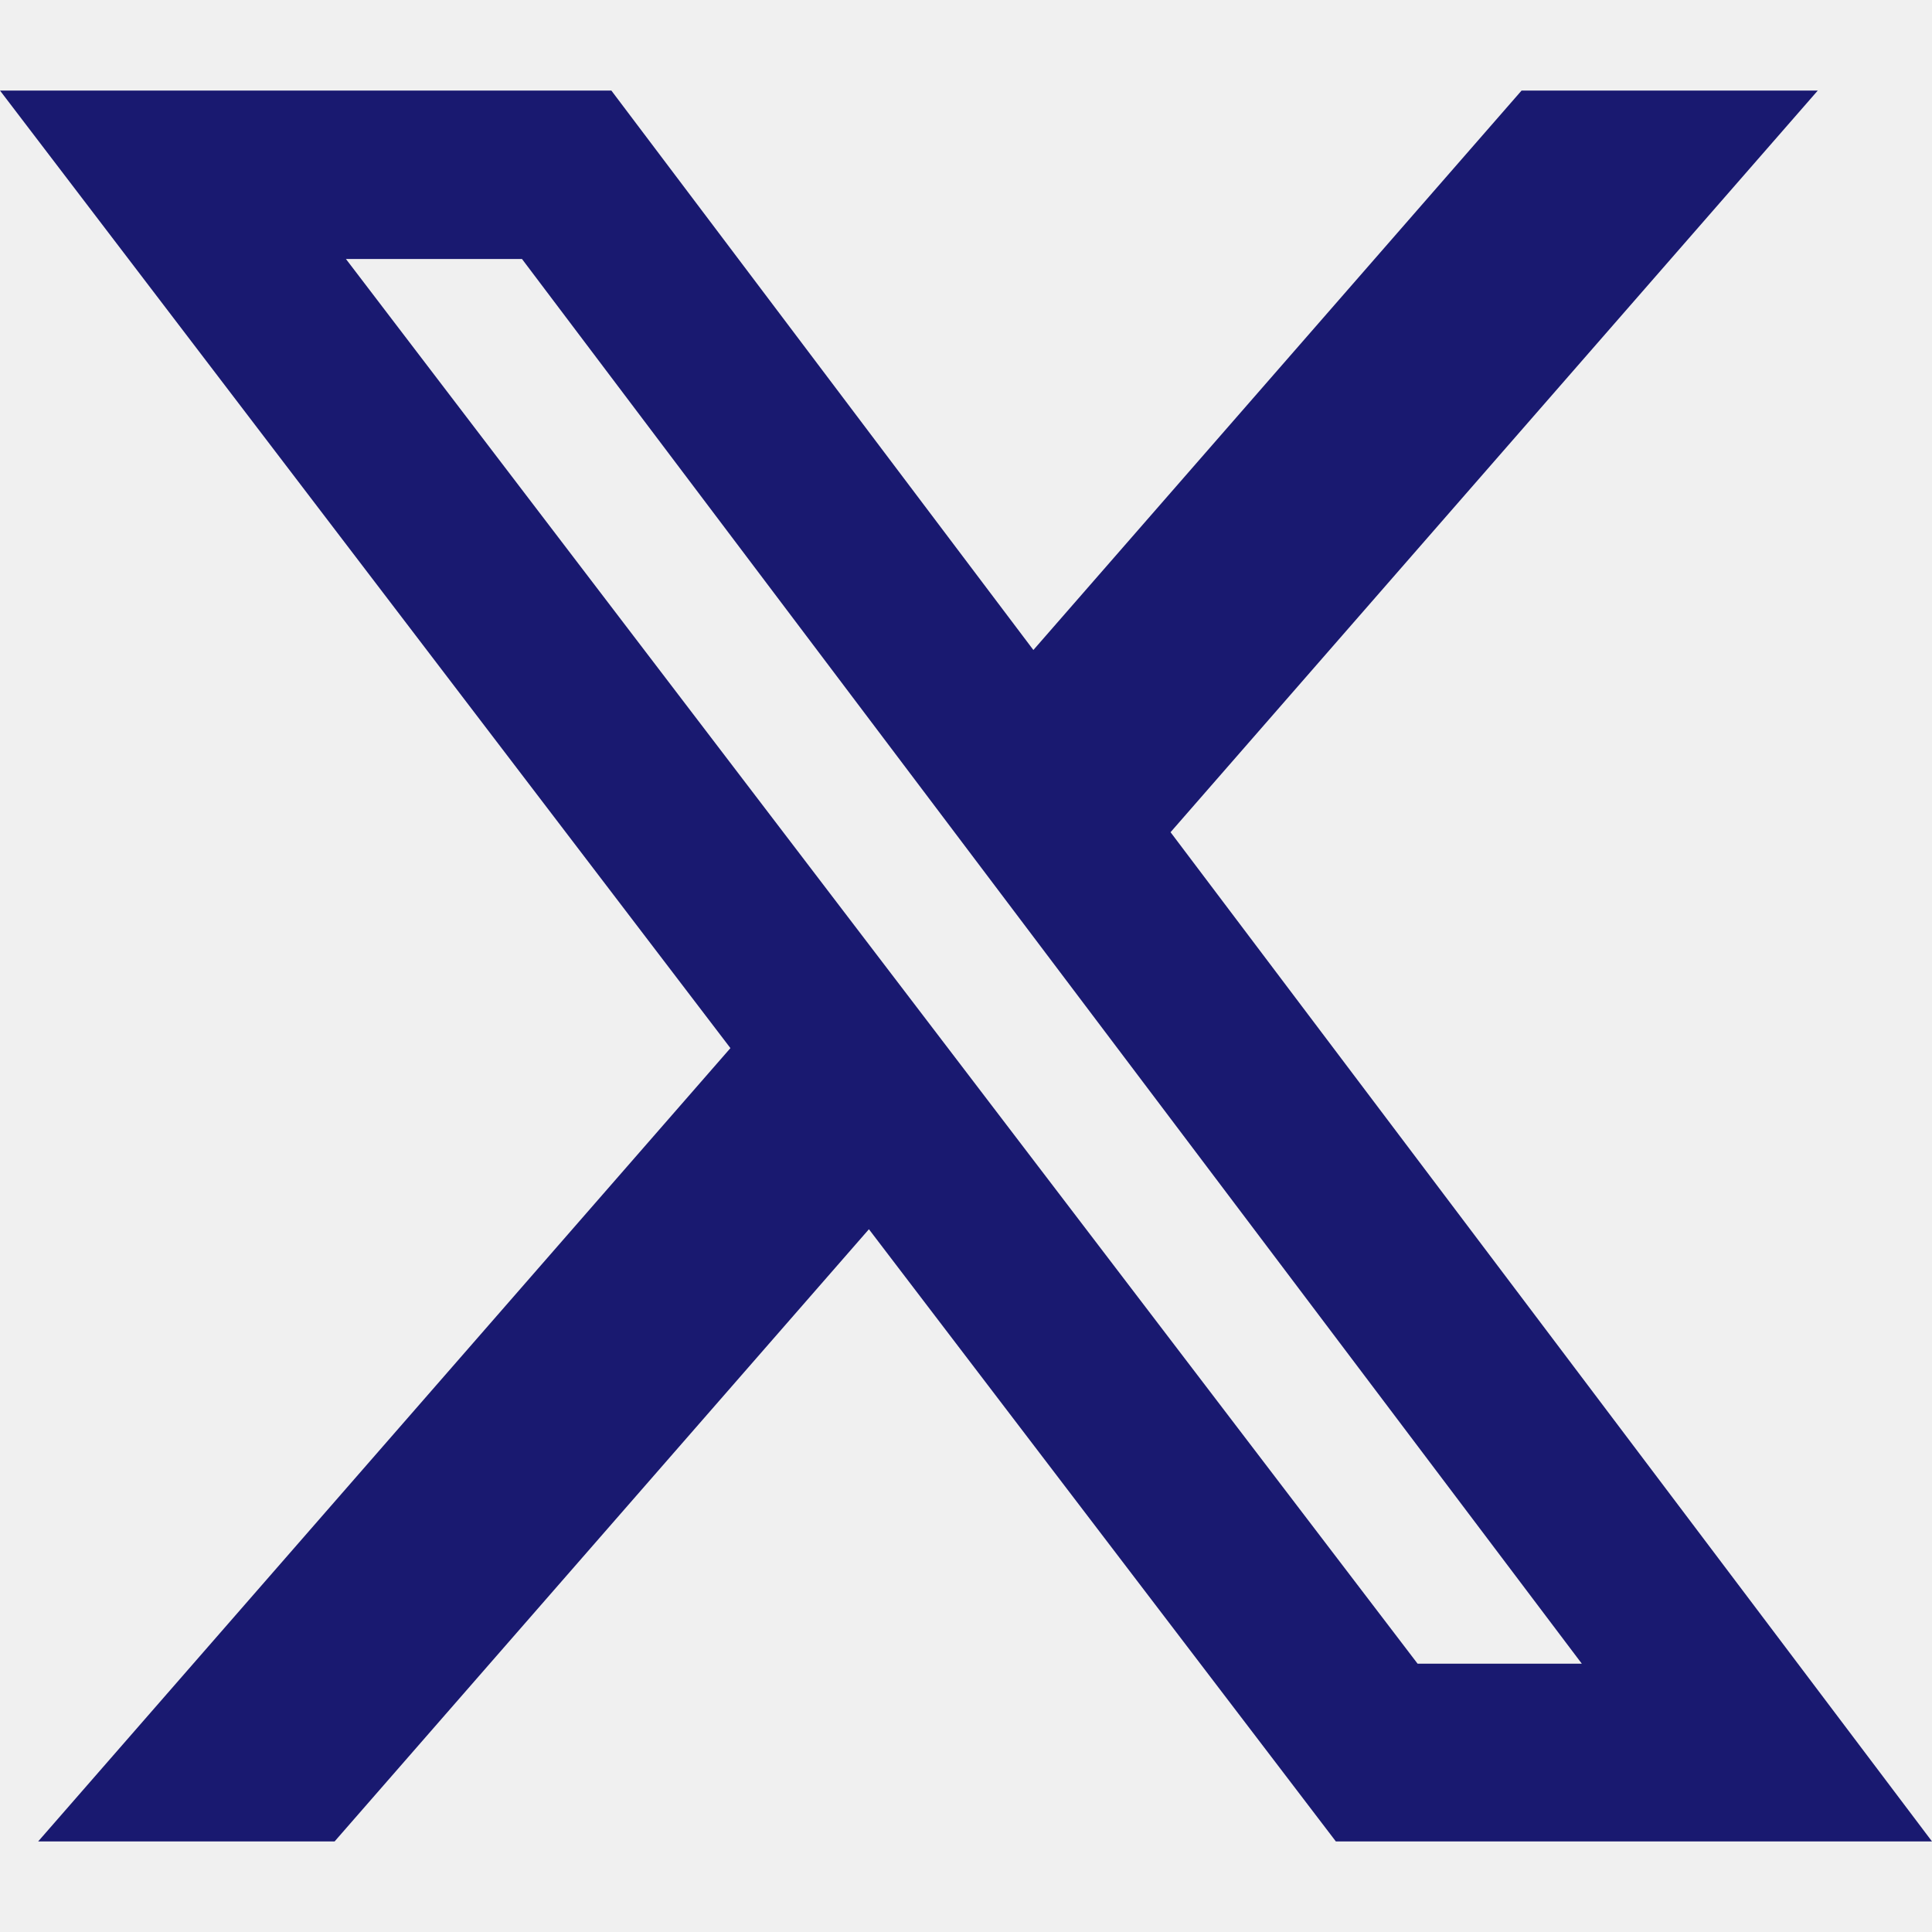
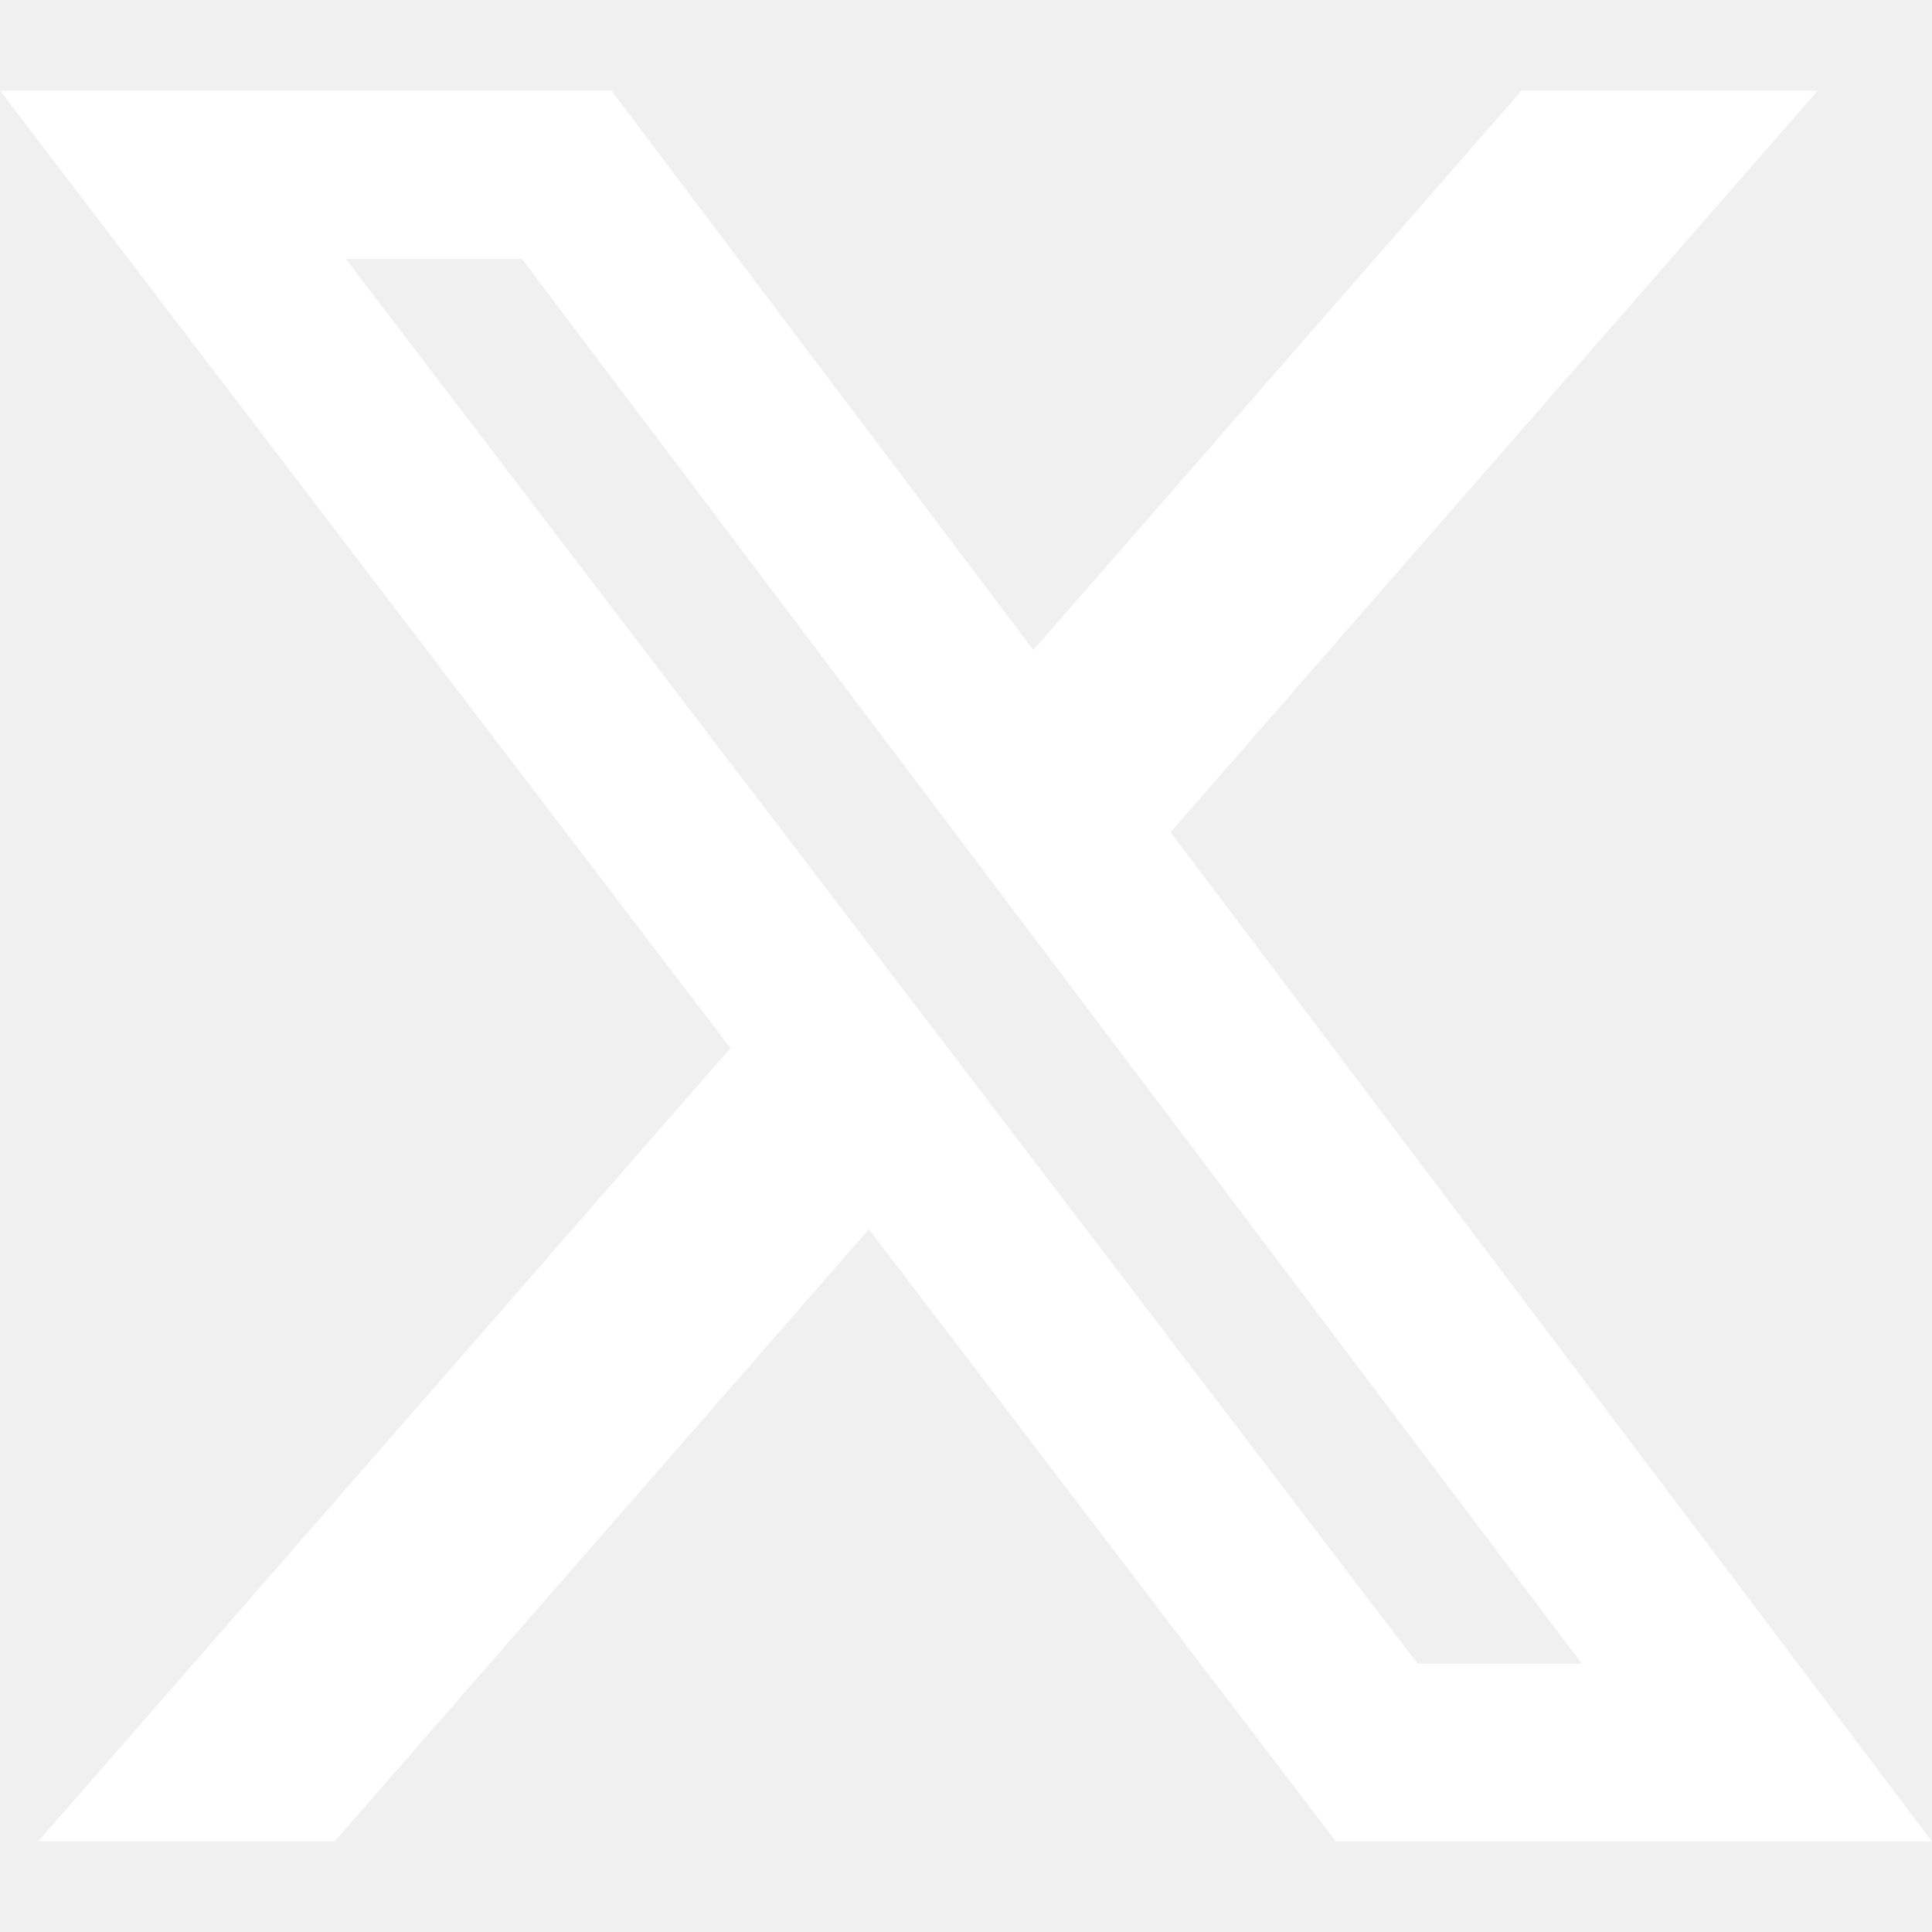
- <svg xmlns="http://www.w3.org/2000/svg" width="16" height="16" fill="#191970" class="bi bi-twitter-x" viewBox="0 0 16 16">
+ <svg xmlns="http://www.w3.org/2000/svg" width="16" height="16" fill="#fff" class="bi bi-twitter-x" viewBox="0 0 16 16">
  <path d="M12.6.75h2.454l-5.36 6.142L16 15.25h-4.937l-3.867-5.07-4.425 5.07H.316l5.733-6.57L0 .75h5.063l3.495 4.633L12.601.75Zm-.86 13.028h1.36L4.323 2.145H2.865z" />
</svg>
